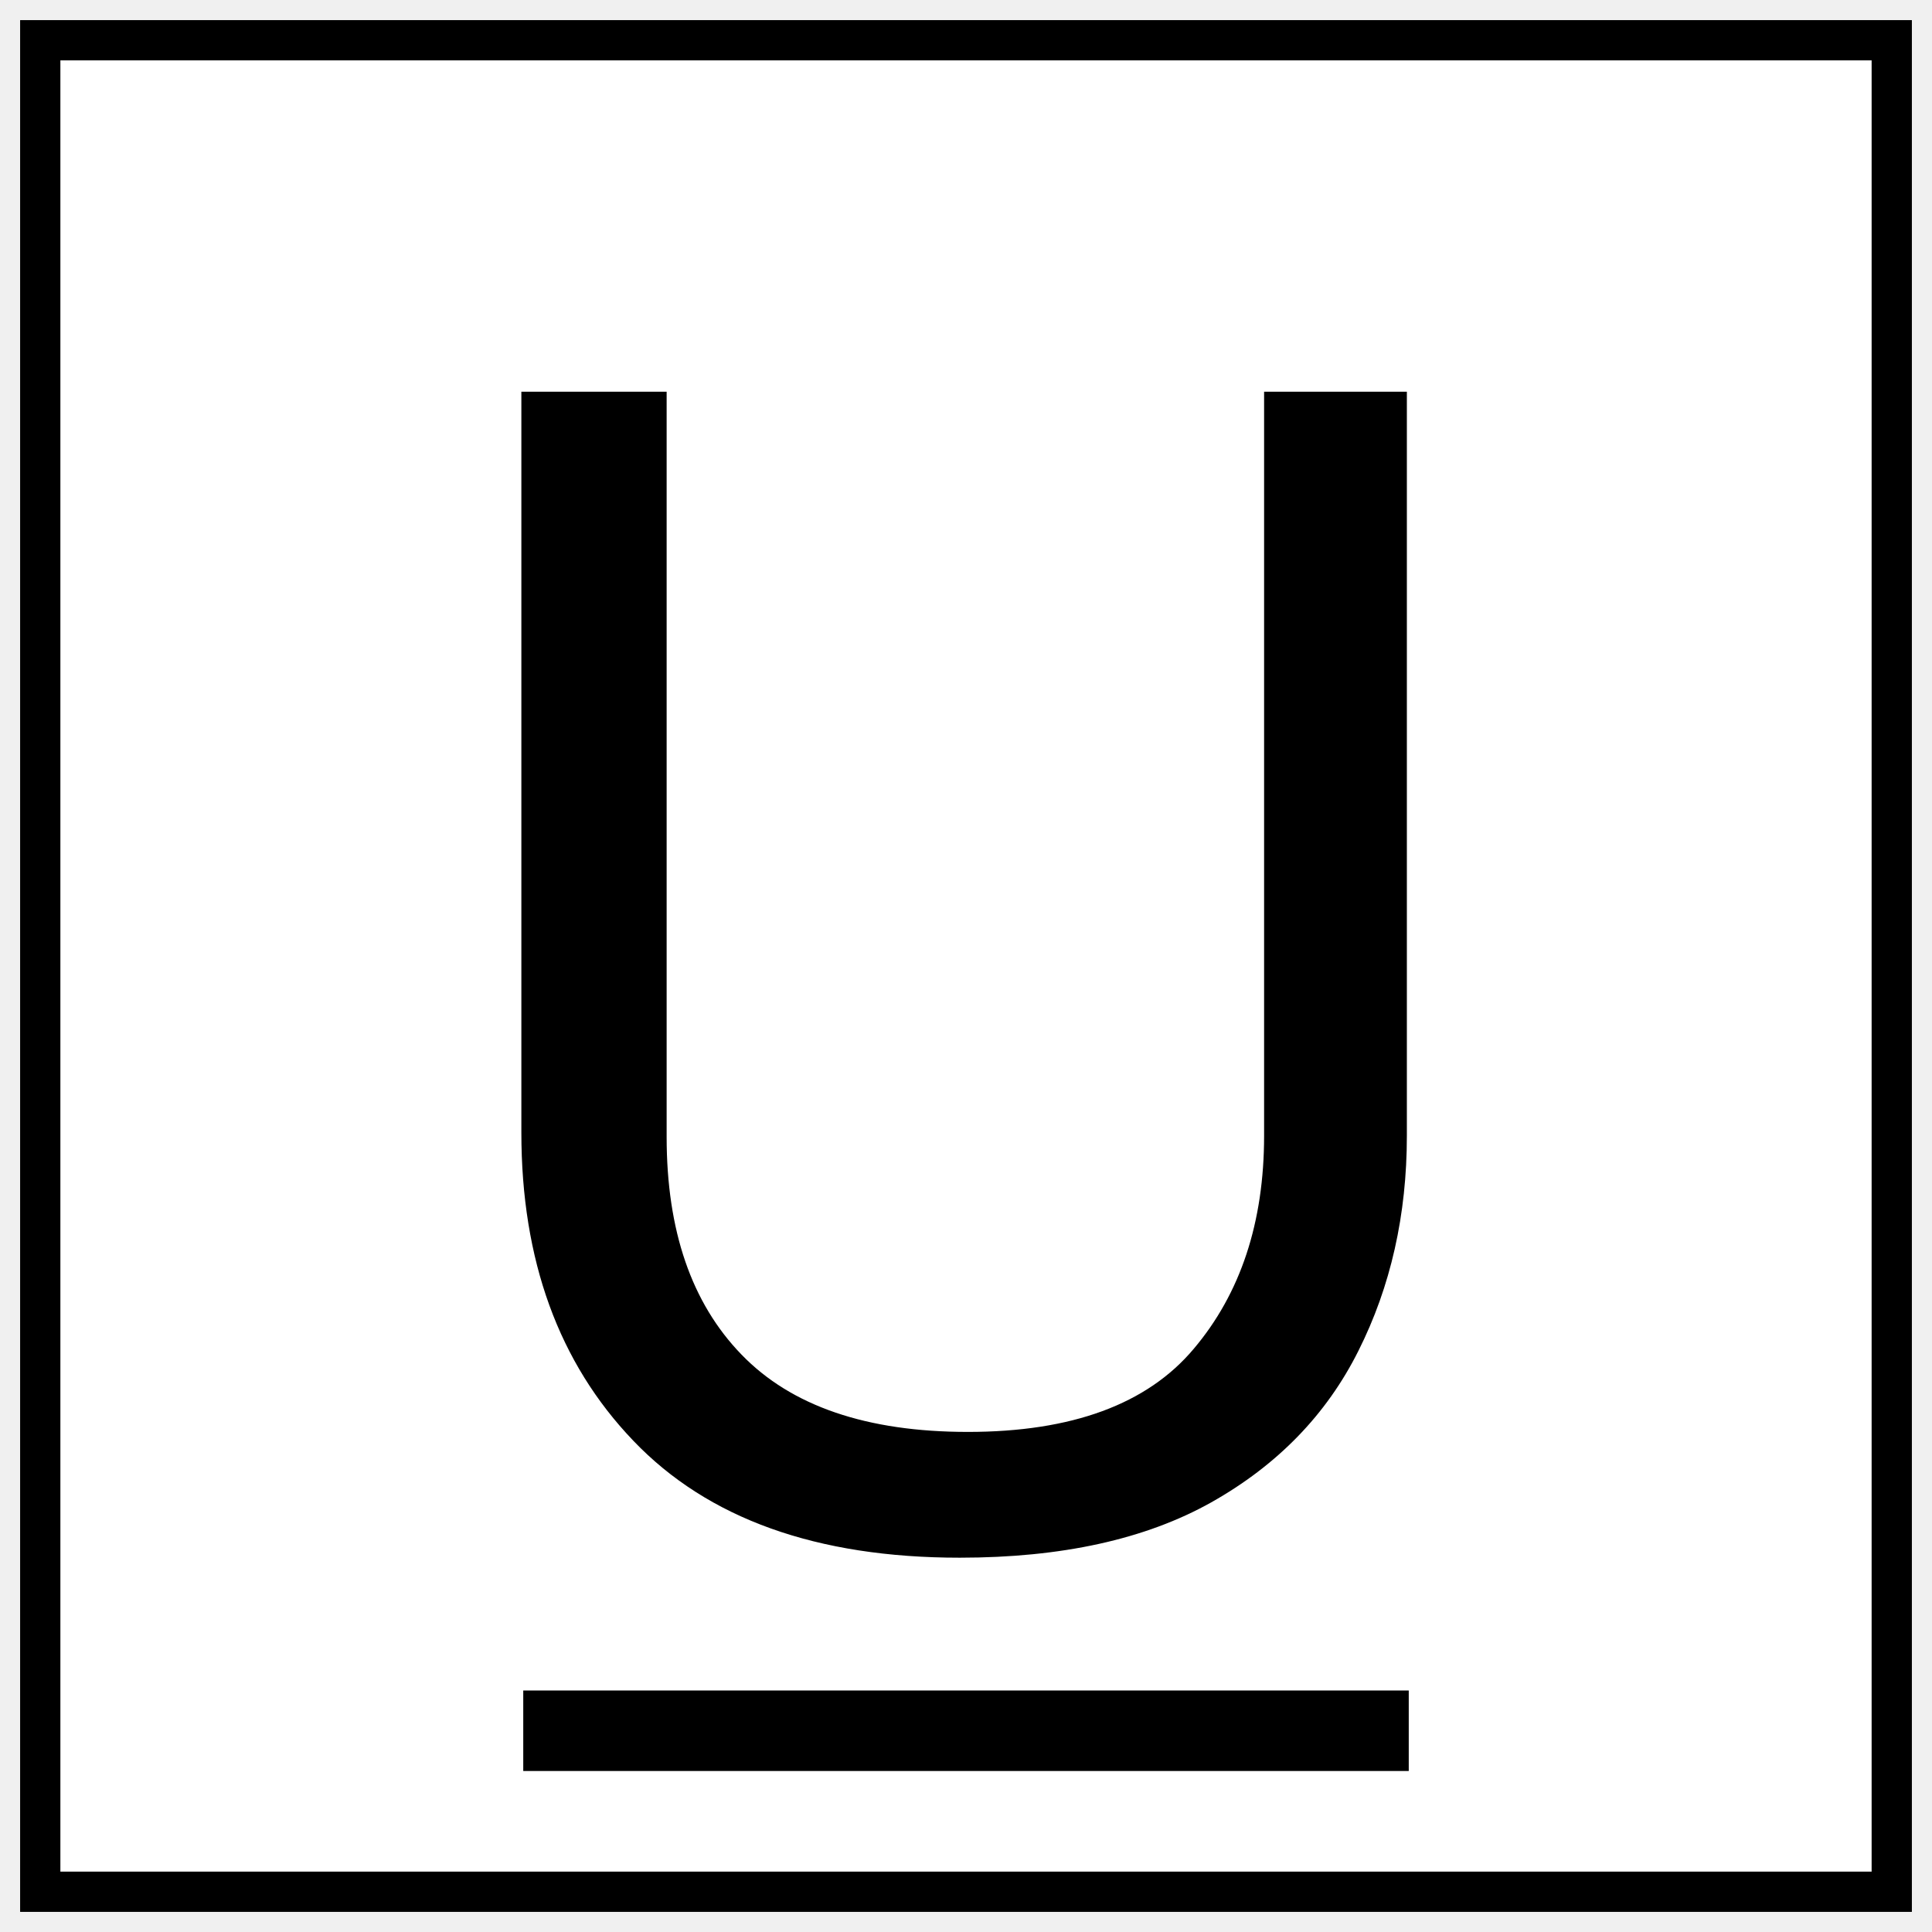
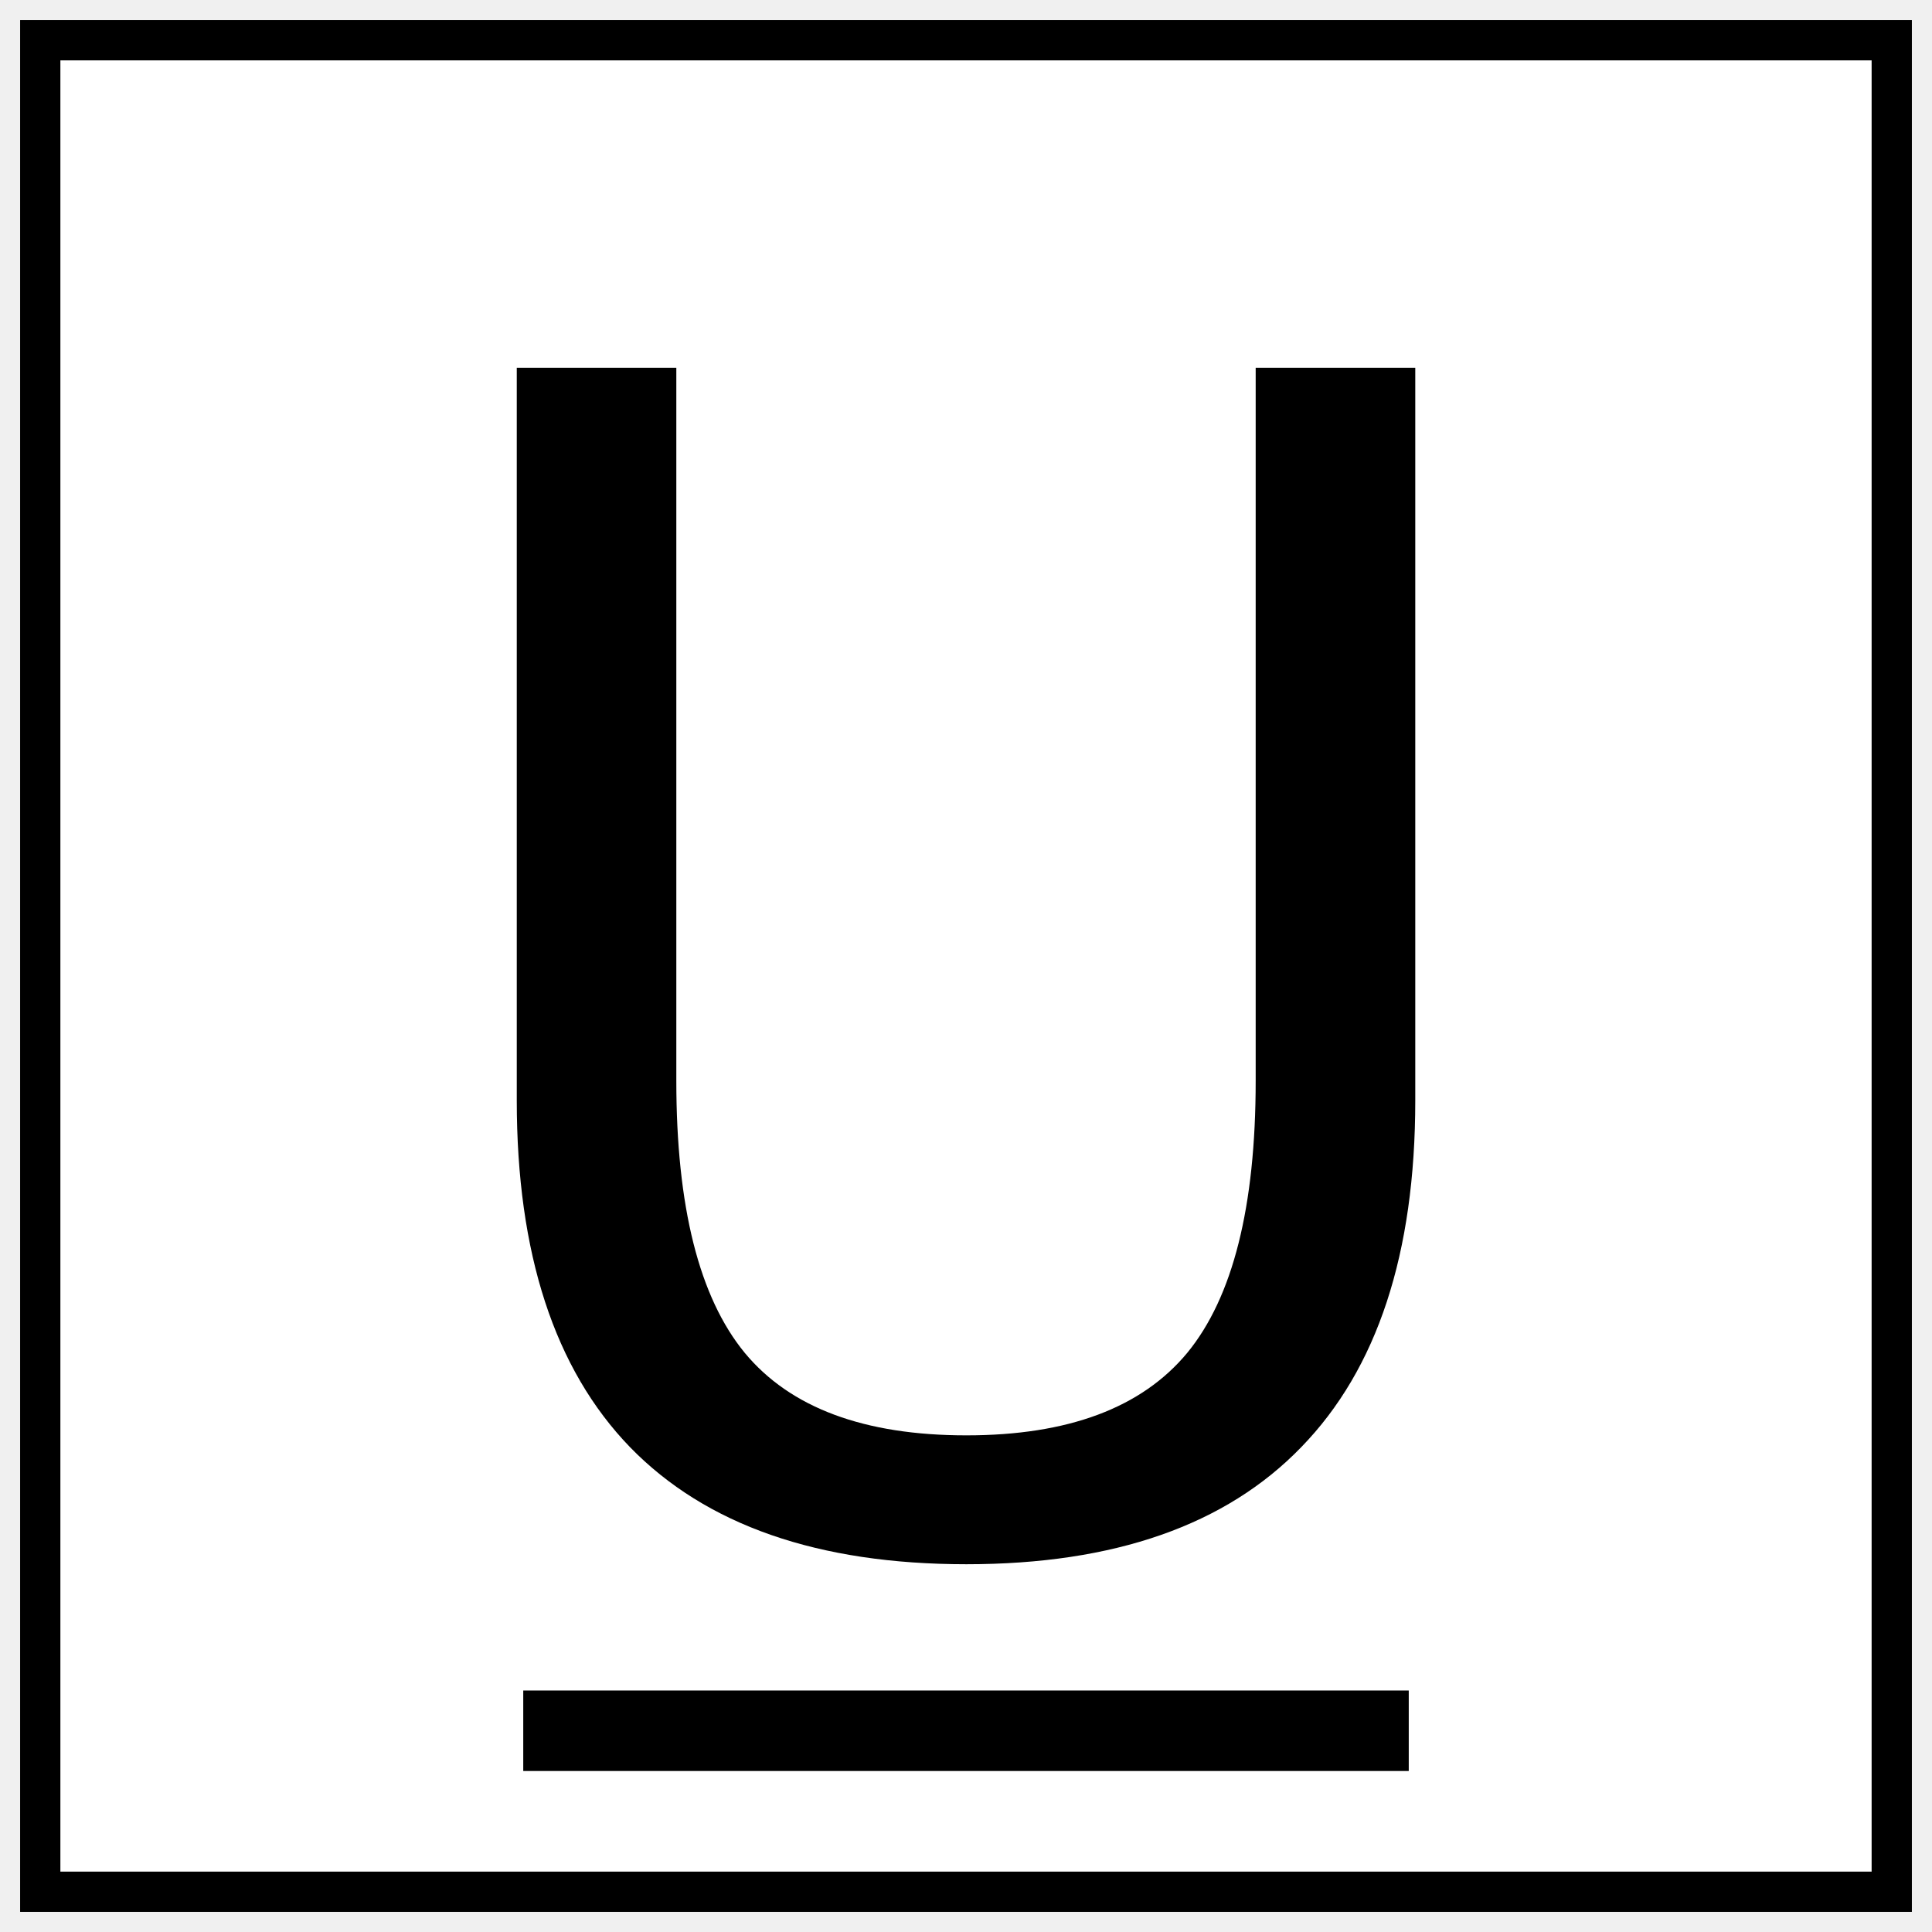
<svg xmlns="http://www.w3.org/2000/svg" width="48" height="48" id="svg2" version="1.1">
  <defs id="defs4" />
  <g id="layer1" transform="translate(0,-1004.362)">
    <rect style="fill:#ffffff;fill-opacity:1;stroke:#000000;stroke-width:1;stroke-linecap:butt;stroke-linejoin:miter;stroke-miterlimit:4;stroke-opacity:1;stroke-dasharray:none" id="rect2991" width="46" height="46" x="1" y="1" transform="translate(0,1004.362)" />
-     <text xml:space="preserve" style="font-size:40px;font-style:normal;font-variant:normal;font-weight:normal;font-stretch:normal;text-align:start;line-height:125%;letter-spacing:0px;word-spacing:0px;writing-mode:lr-tb;text-anchor:start;fill:#000000;fill-opacity:1;stroke:none;font-family:Sans;-inkscape-font-specification:Sans" x="9.361" y="1042.659" id="text2985">
-       <tspan id="tspan3885" x="9.361" y="1042.659">U</tspan>
-     </text>
+     <g style="font-style:normal;font-variant:normal;font-weight:normal;font-stretch:normal;font-size:40px;line-height:125%;font-family:Sans;-inkscape-font-specification:Sans;text-align:start;letter-spacing:0px;word-spacing:0px;writing-mode:lr-tb;text-anchor:start;fill:#000000;fill-opacity:1;stroke:none" id="text2985">
+       <path d="m 12.838,1013.499 3.965,0 0,17.715 q 0,4.688 1.699,6.758 1.699,2.051 5.508,2.051 3.789,0 5.488,-2.051 1.699,-2.07 1.699,-6.758 l 0,-17.715 3.965,0 0,18.203 q 0,5.703 -2.832,8.613 -2.812,2.91 -8.32,2.91 -5.527,0 -8.359,-2.91 -2.812,-2.91 -2.812,-8.613 l 0,-18.203 z" style="" id="path3339" />
+     </g>
    <path style="fill:none;stroke:#000000;stroke-width:2;stroke-linecap:butt;stroke-linejoin:miter;stroke-opacity:1;stroke-miterlimit:4;stroke-dasharray:none" d="m 13,43 22,0 0,0" id="path3887" transform="translate(0,1004.362)" />
  </g>
</svg>
